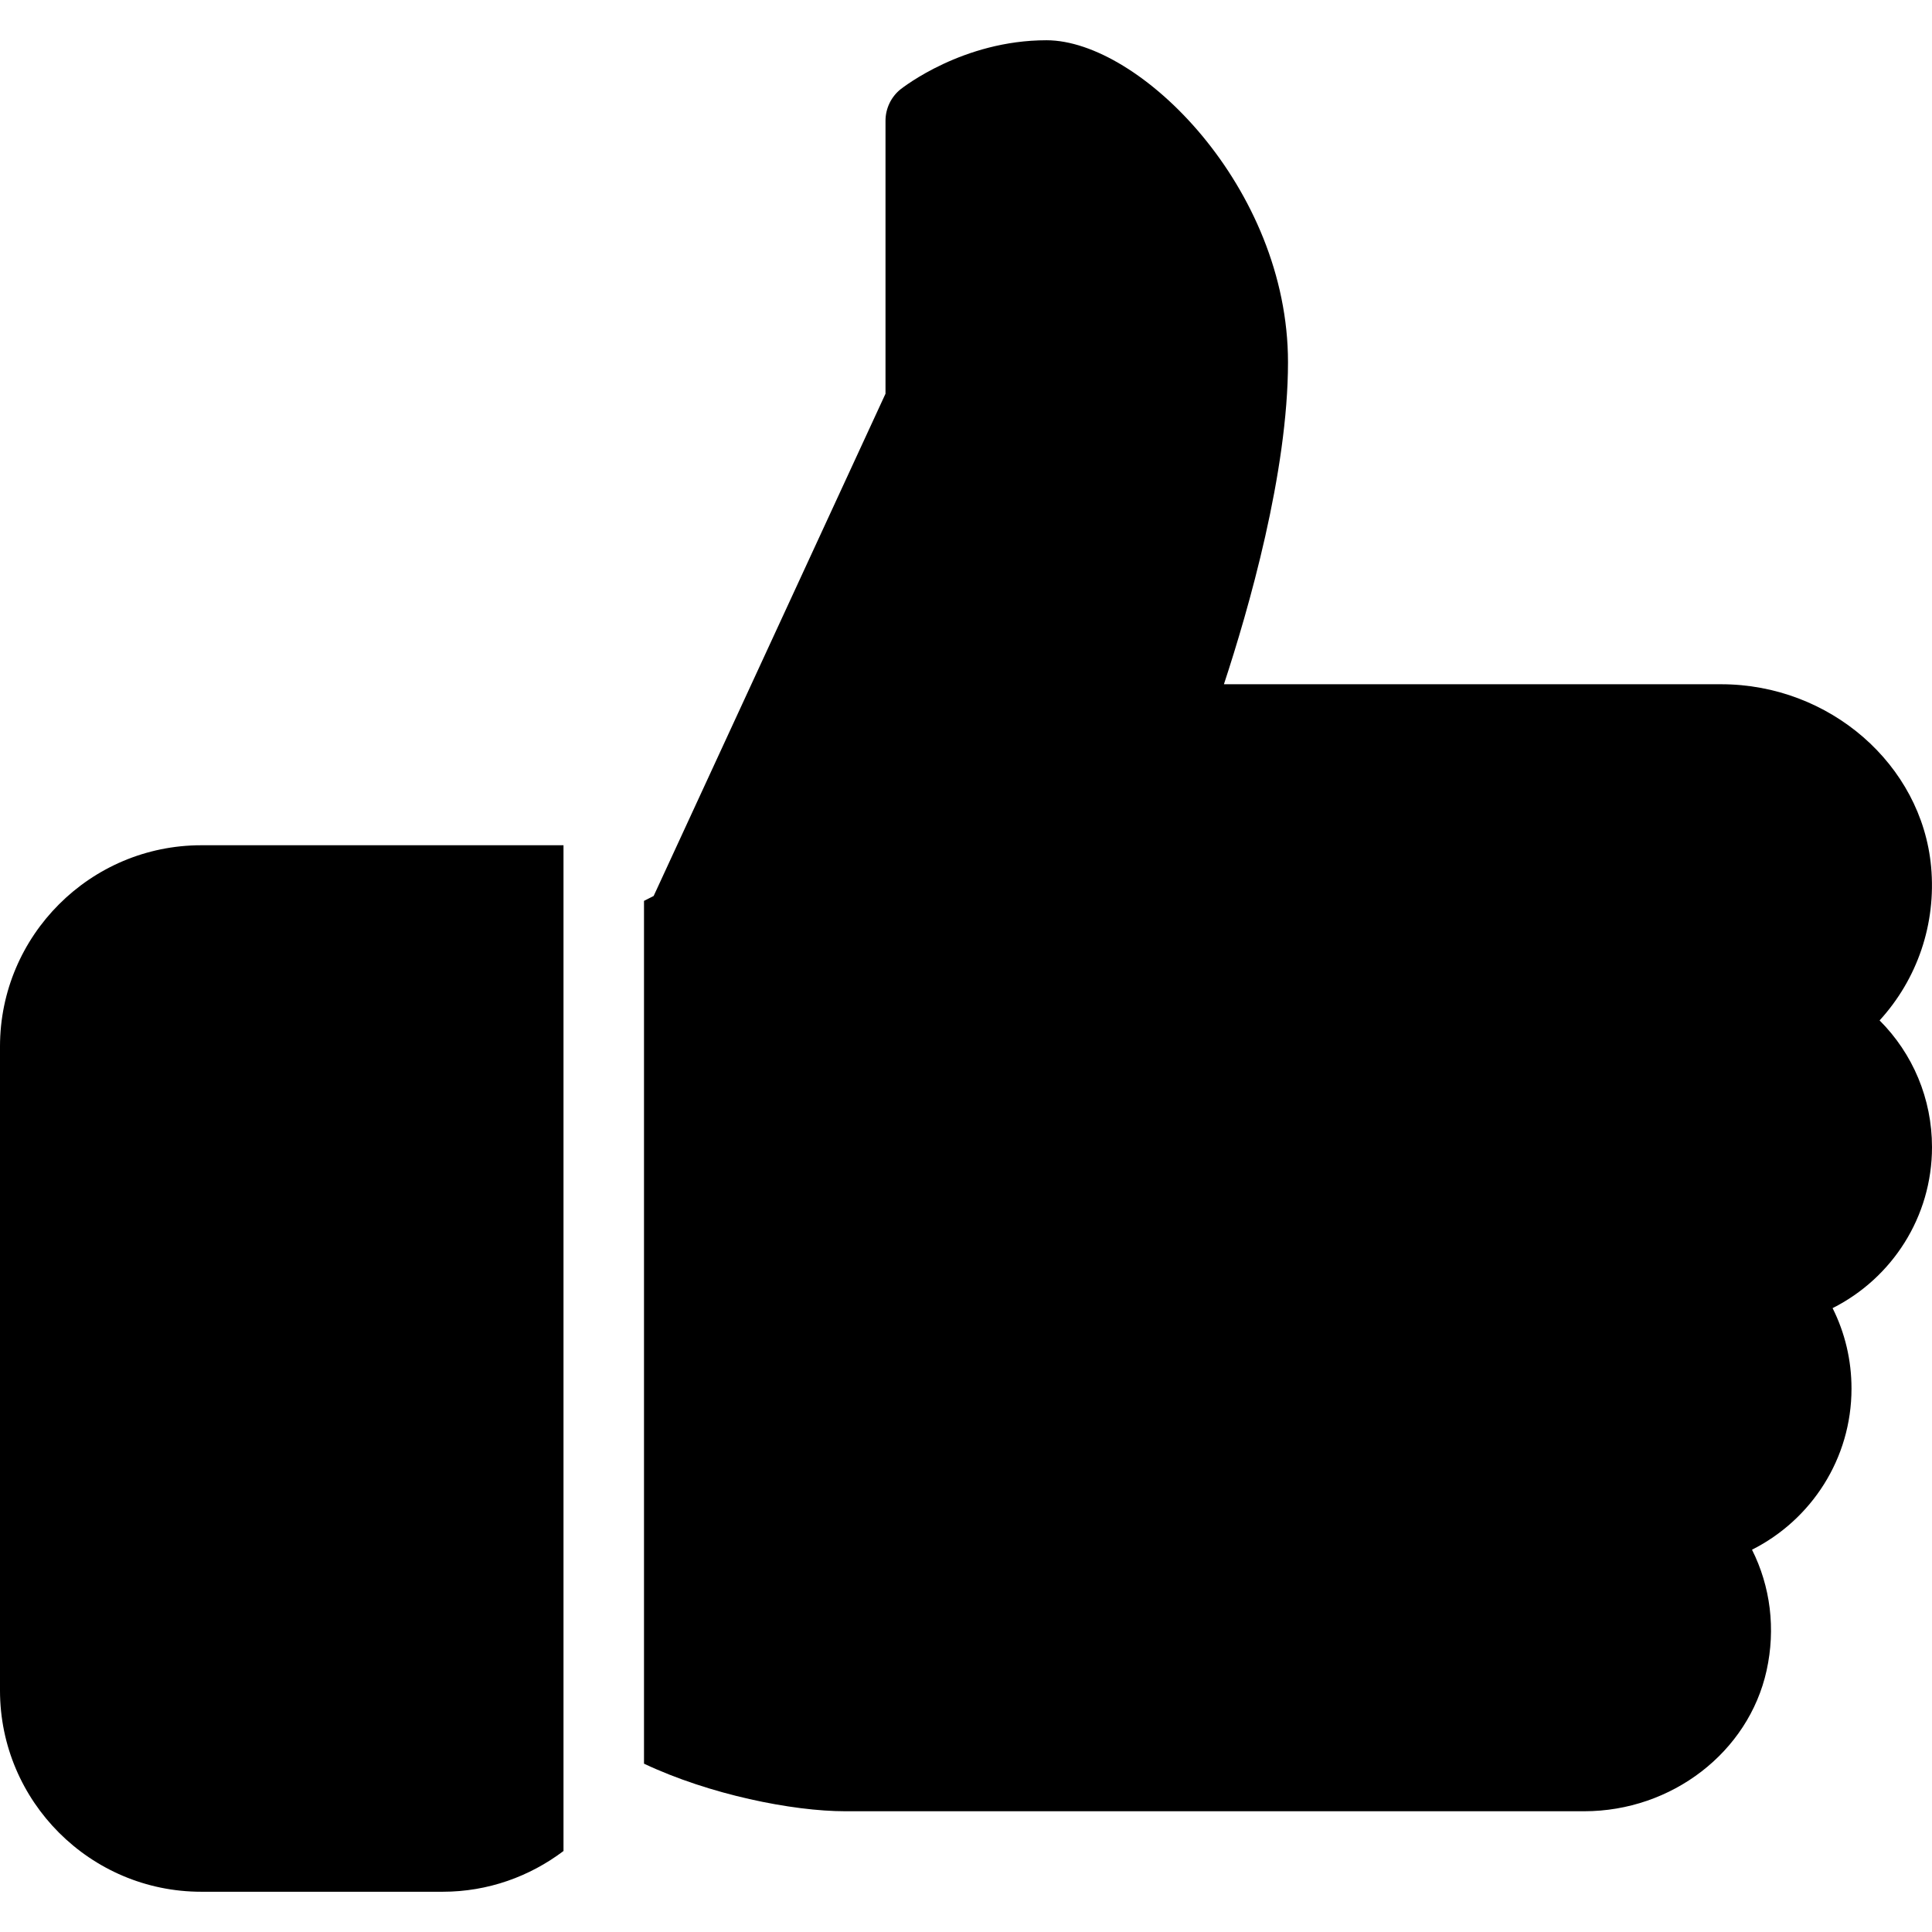
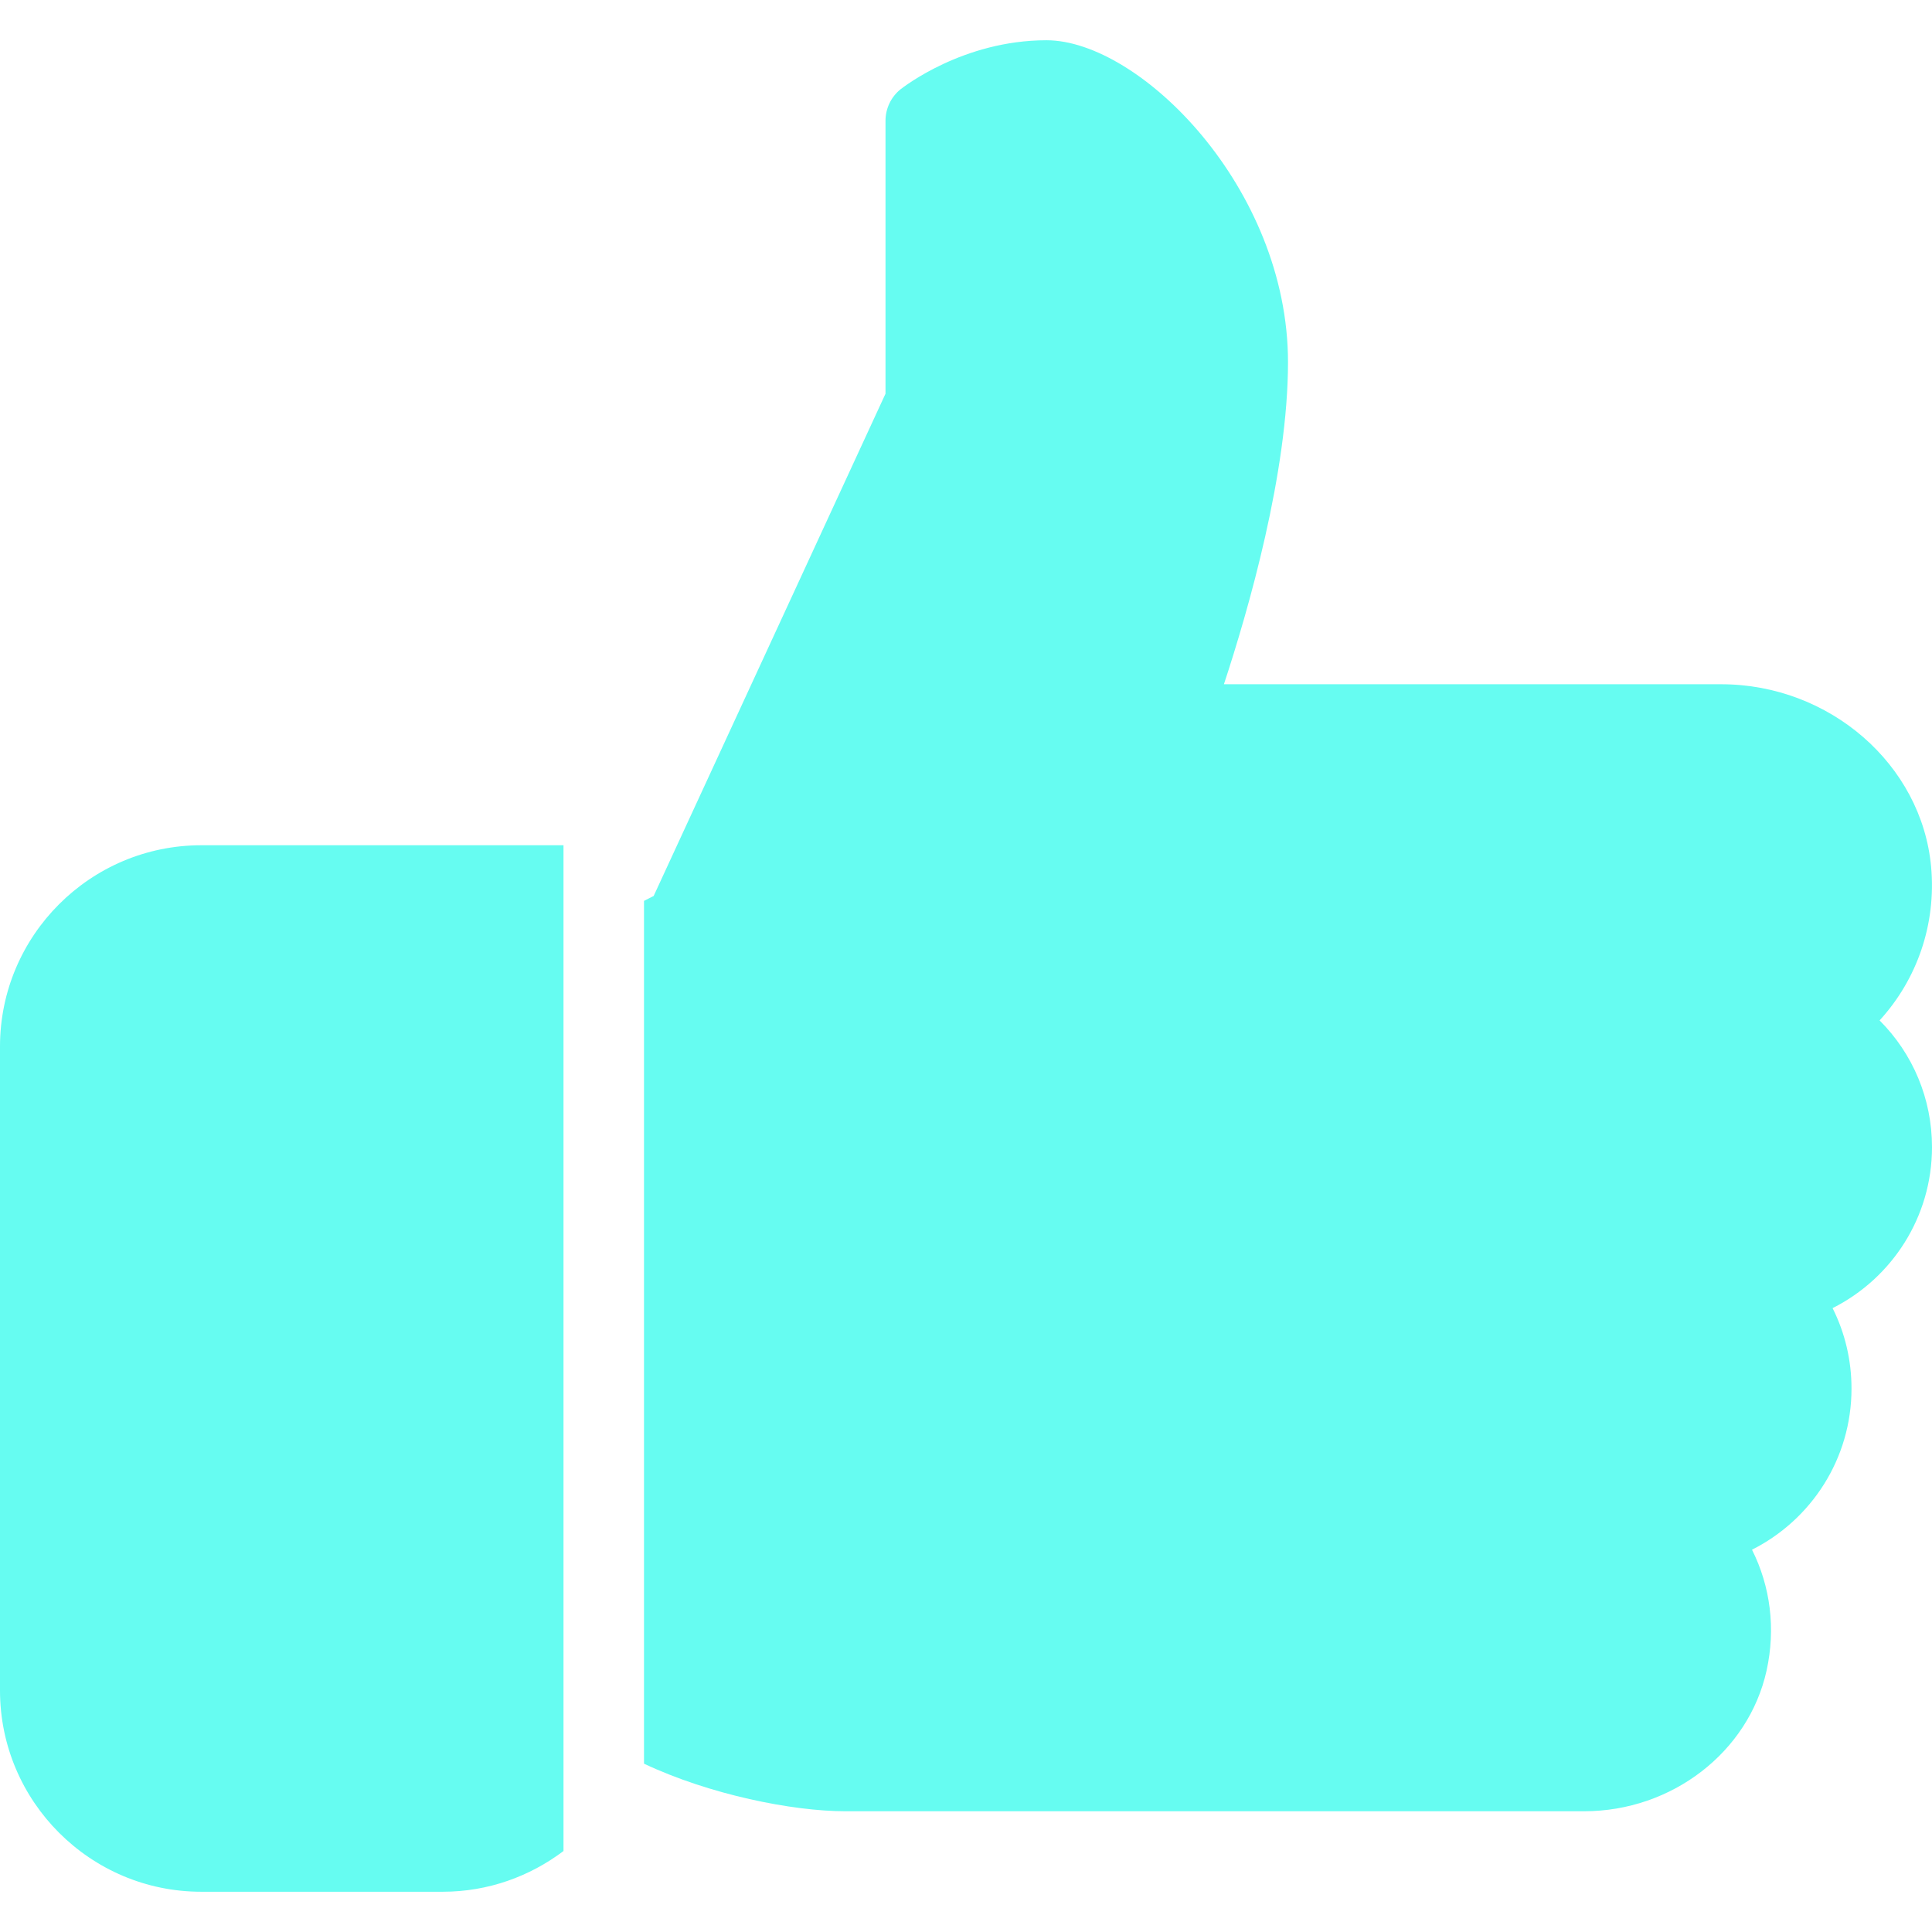
- <svg xmlns="http://www.w3.org/2000/svg" version="1.1" id="Capa_1" x="0px" y="0px" width="32px" height="32px" viewBox="0 0 512 512" style="enable-background:new 0 0 512 512;" xml:space="preserve">
+ <svg xmlns="http://www.w3.org/2000/svg" version="1.1" id="Capa_1" x="0px" y="0px" viewBox="0 0 512 512" style="enable-background:new 0 0 512 512;" xml:space="preserve" fill="#66fcf1">
  <g>
    <g>
      <path d="M53.333,224C23.936,224,0,247.936,0,277.333V448c0,29.397,23.936,53.333,53.333,53.333h64    c12.011,0,23.061-4.053,32-10.795V224H53.333z" />
    </g>
  </g>
  <g>
    <g>
      <path d="M512,304c0-12.821-5.077-24.768-13.888-33.579c9.963-10.901,15.04-25.515,13.653-40.725    c-2.496-27.115-26.923-48.363-55.637-48.363H324.352c6.528-19.819,16.981-56.149,16.981-85.333c0-46.272-39.317-85.333-64-85.333    c-22.165,0-37.995,12.48-38.677,12.992c-2.517,2.027-3.989,5.099-3.989,8.341v72.341l-61.44,133.099l-2.56,1.301v228.651    C188.032,475.584,210.005,480,224,480h195.819c23.232,0,43.563-15.659,48.341-37.269c2.453-11.115,1.024-22.315-3.861-32.043    c15.765-7.936,26.368-24.171,26.368-42.688c0-7.552-1.728-14.784-5.013-21.333C501.419,338.731,512,322.496,512,304z" />
    </g>
  </g>
+   <g>
+ </g>
+   <g>
+ </g>
+   <g>
+ </g>
+   <g>
+ </g>
+   <g>
+ </g>
+   <g>
+ </g>
+   <g>
+ </g>
+   <g>
+ </g>
+   <g>
+ </g>
+   <g>
+ </g>
+   <g>
+ </g>
+   <g>
+ </g>
+   <g>
+ </g>
+   <g>
+ </g>
+   <g>
+ </g>
</svg>
